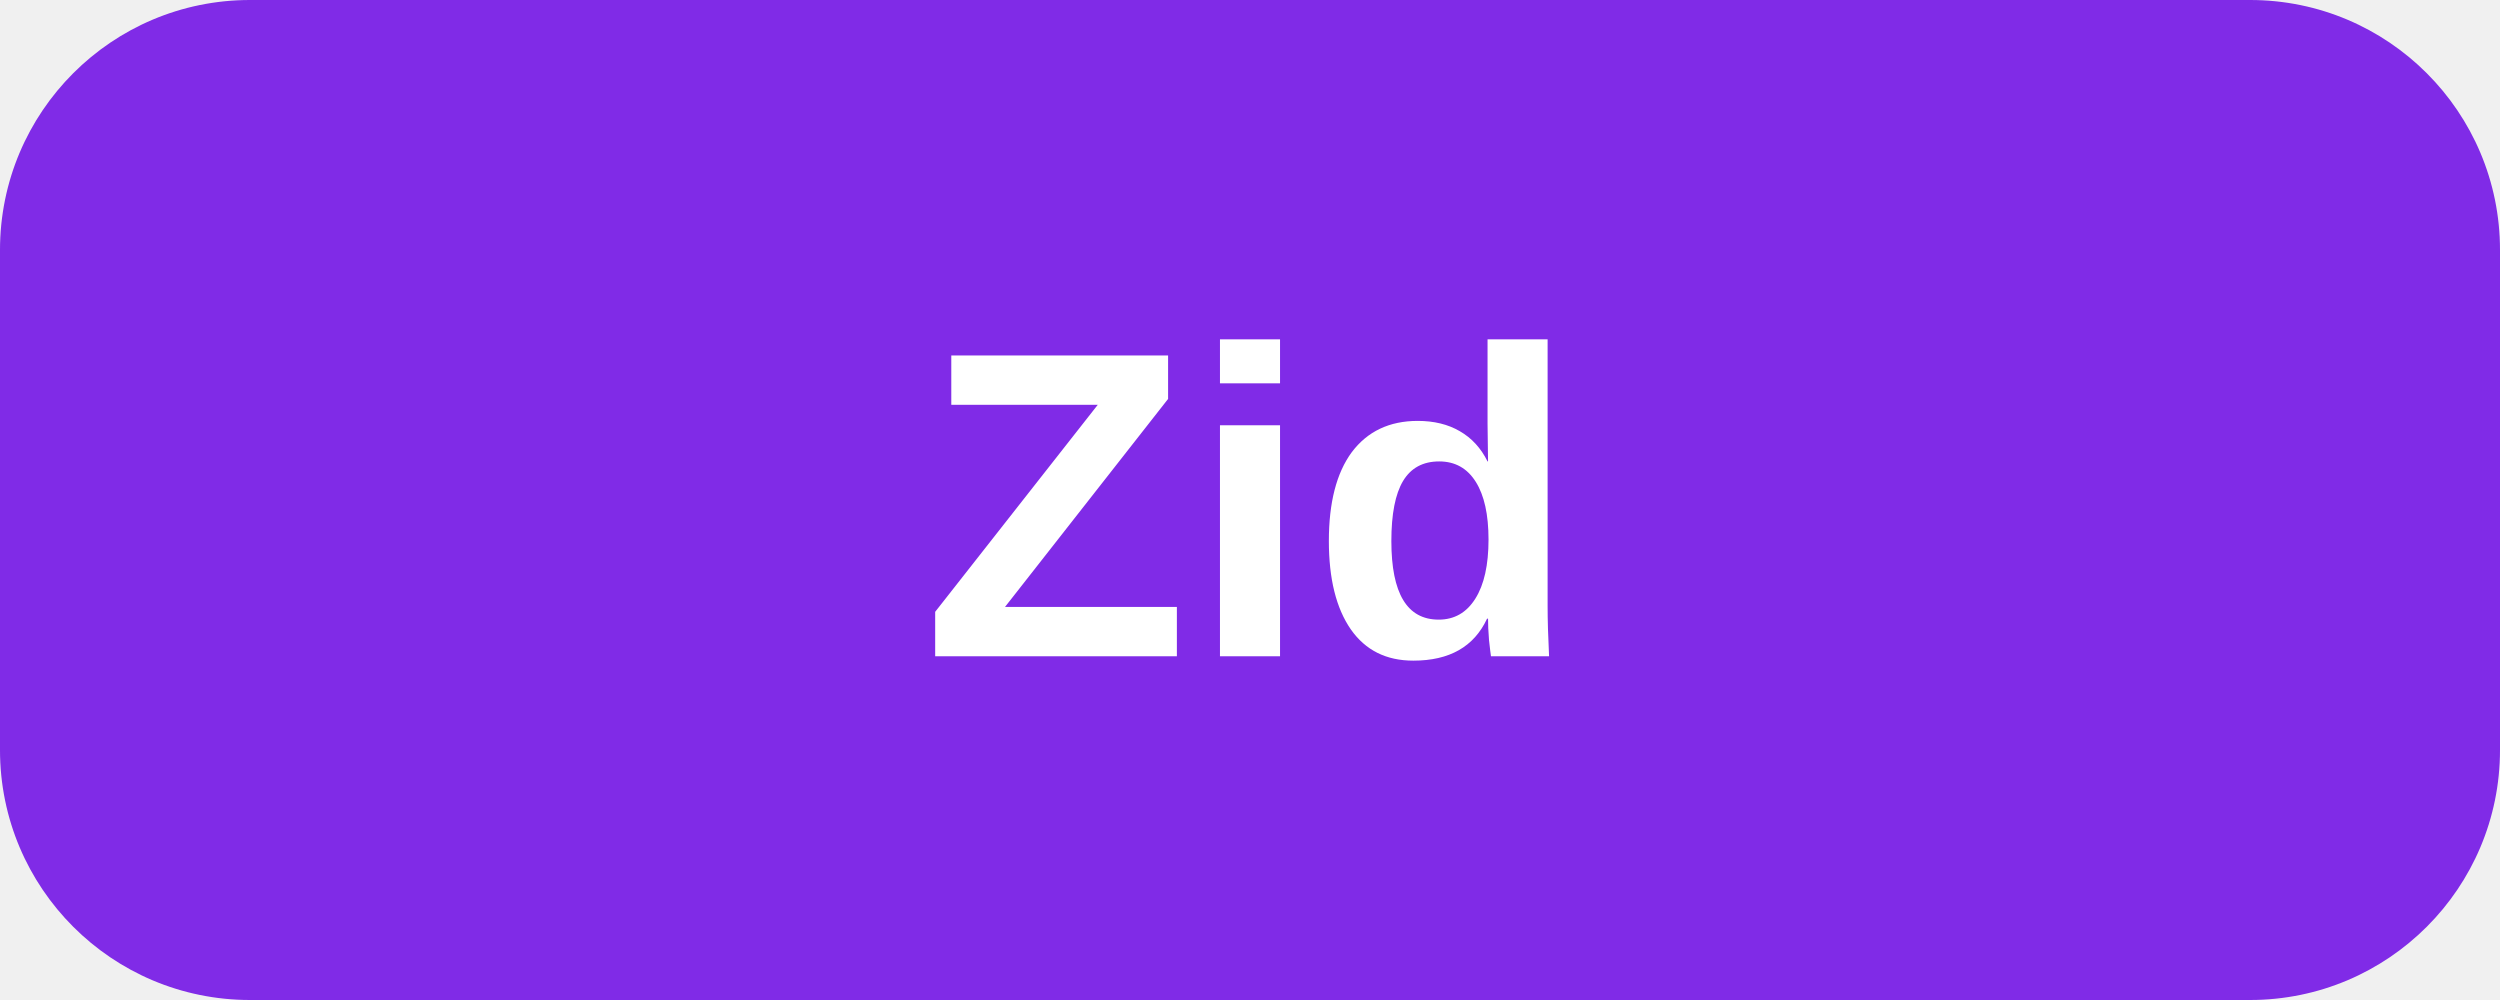
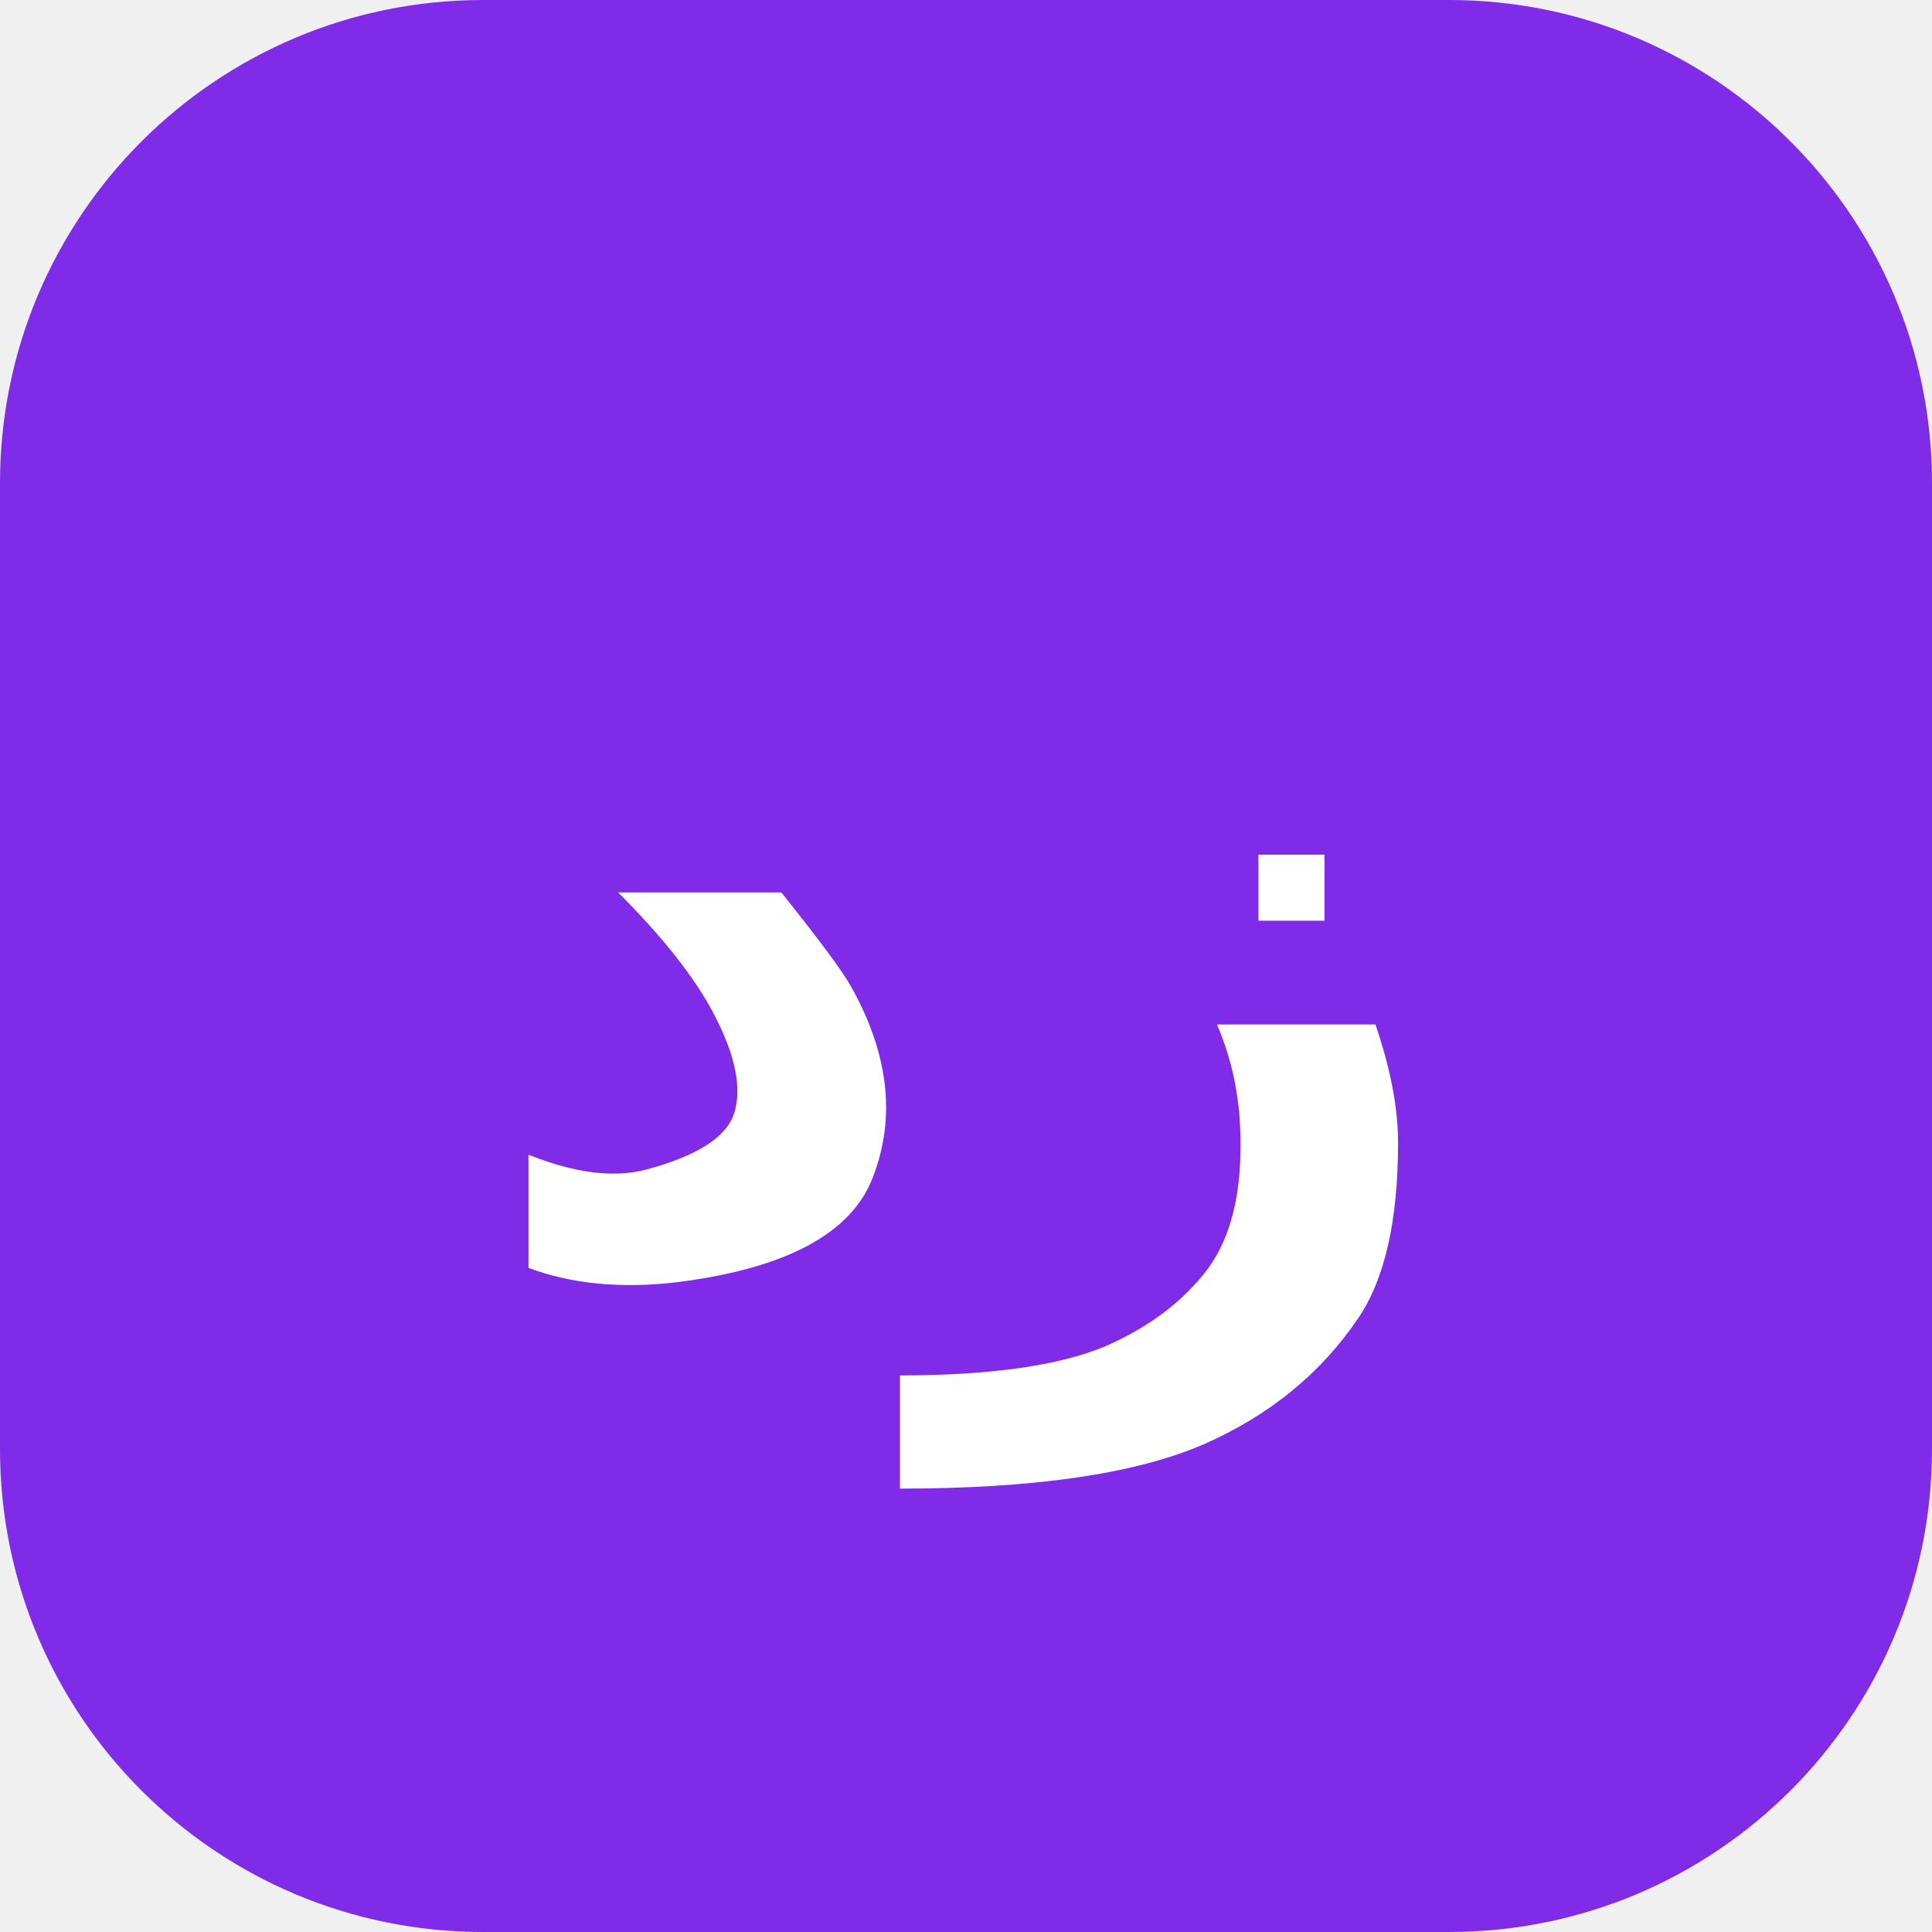
- <svg xmlns="http://www.w3.org/2000/svg" viewBox="0 0 80 32" fill="none">
-   <rect width="80" height="32" rx="8" fill="#802BE7" />
-   <text x="40" y="21" text-anchor="middle" font-family="Arial, sans-serif" font-size="14" font-weight="700" fill="#FFFFFF">Zid</text>
+ <svg xmlns="http://www.w3.org/2000/svg" viewBox="0 0 32 32" fill="none" role="img" aria-label="زد">
+   <rect width="32" height="32" rx="8" fill="#802BE7" />
+   <text x="16" y="21" text-anchor="middle" font-family="Tajawal, Arial, sans-serif" font-size="15" font-weight="800" fill="#fff">زد</text>
</svg>
